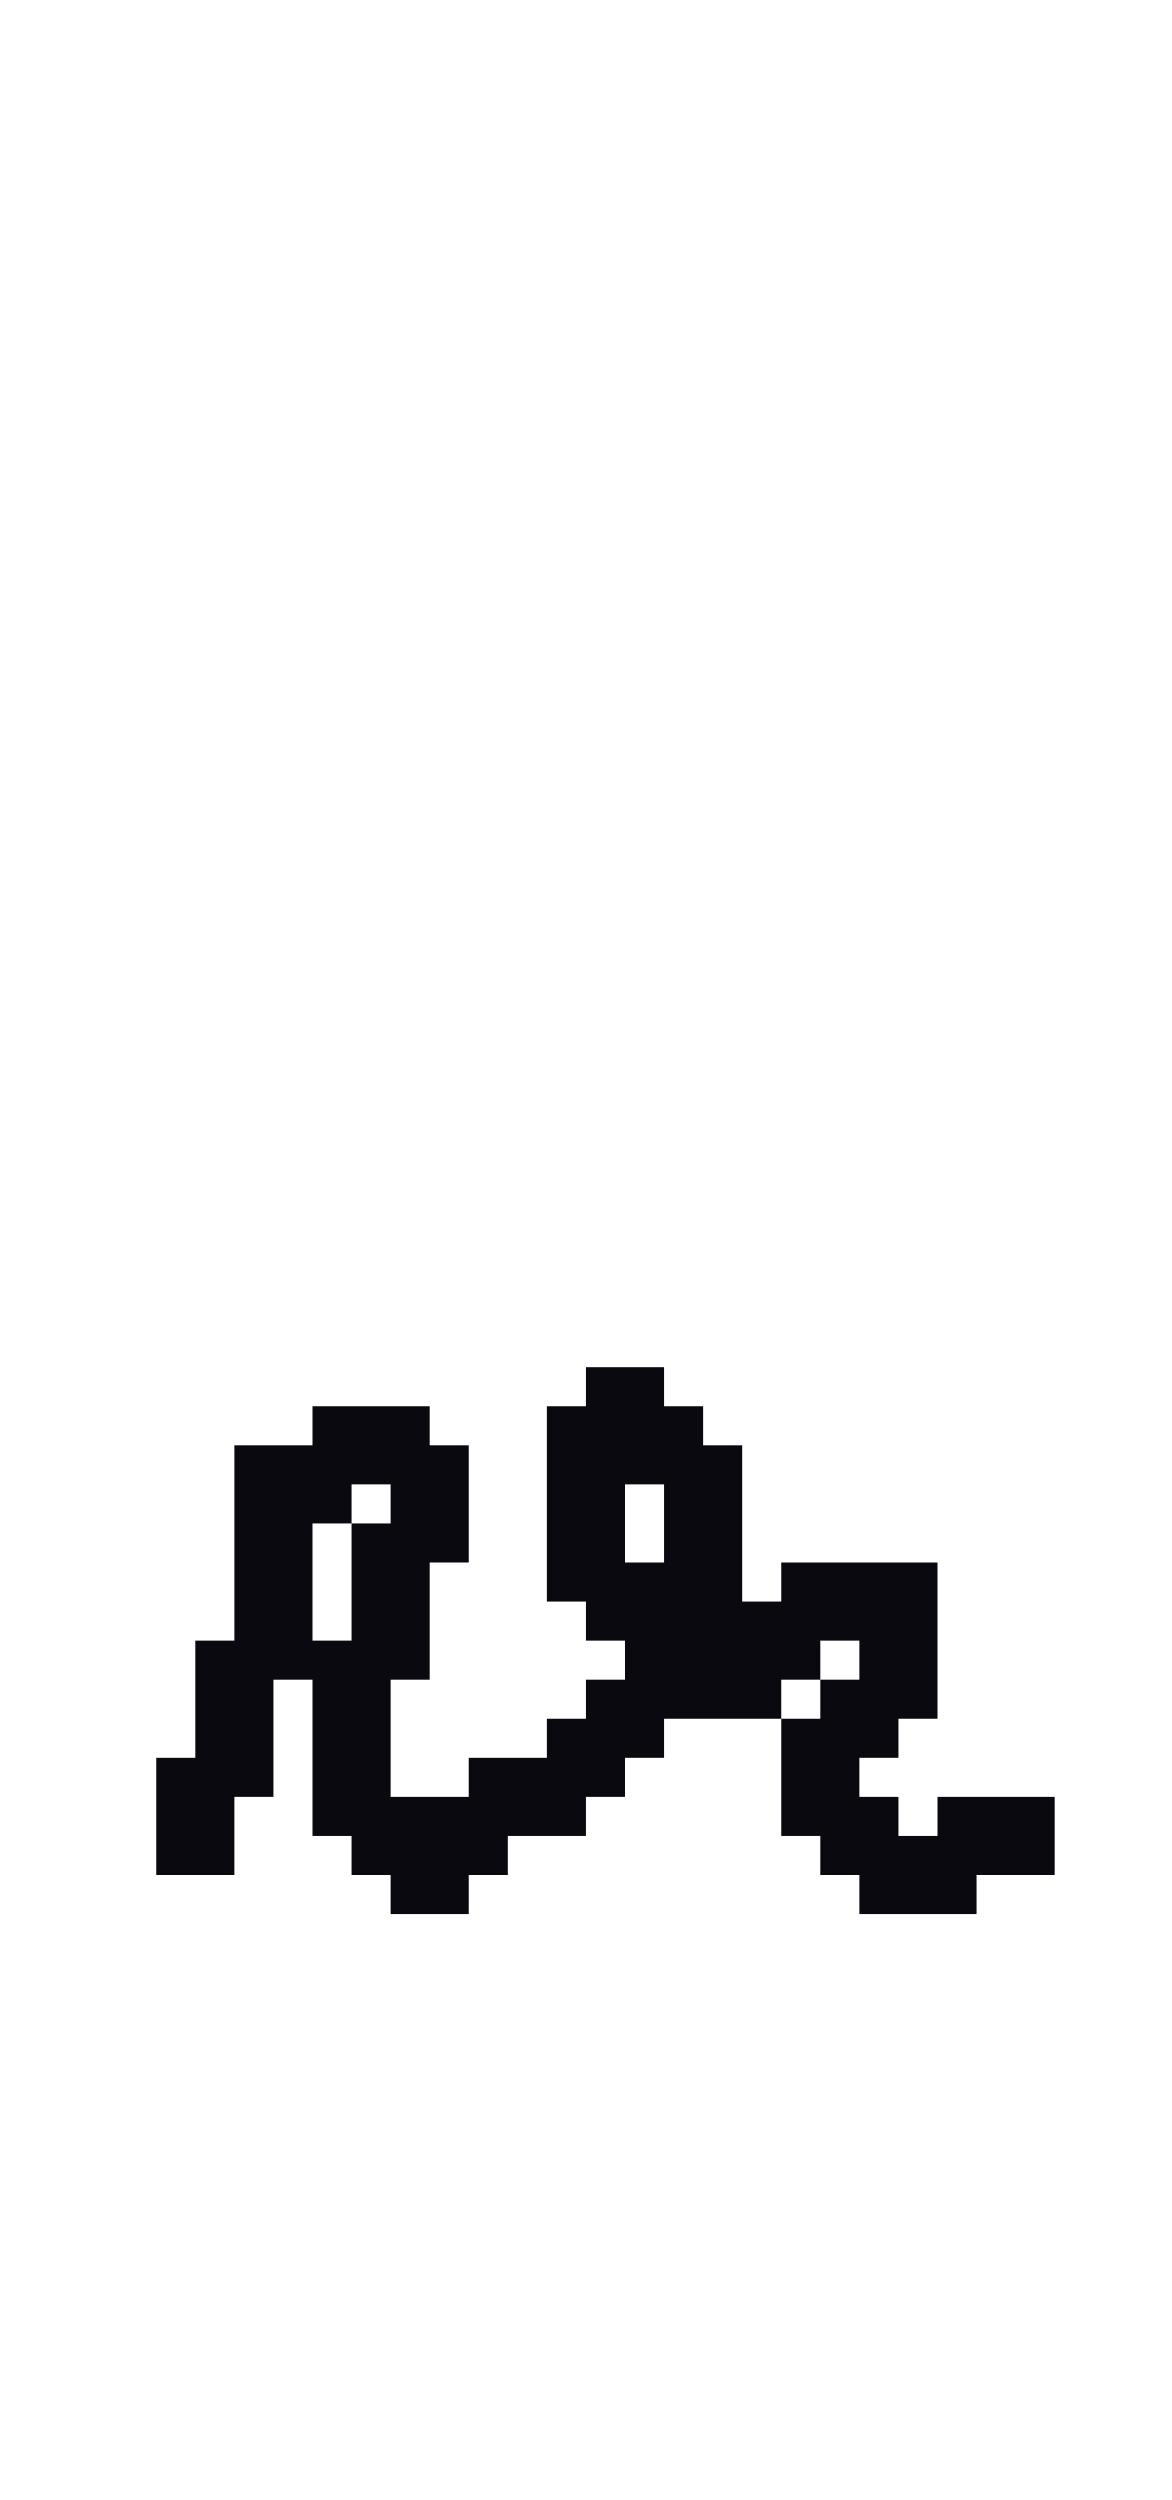
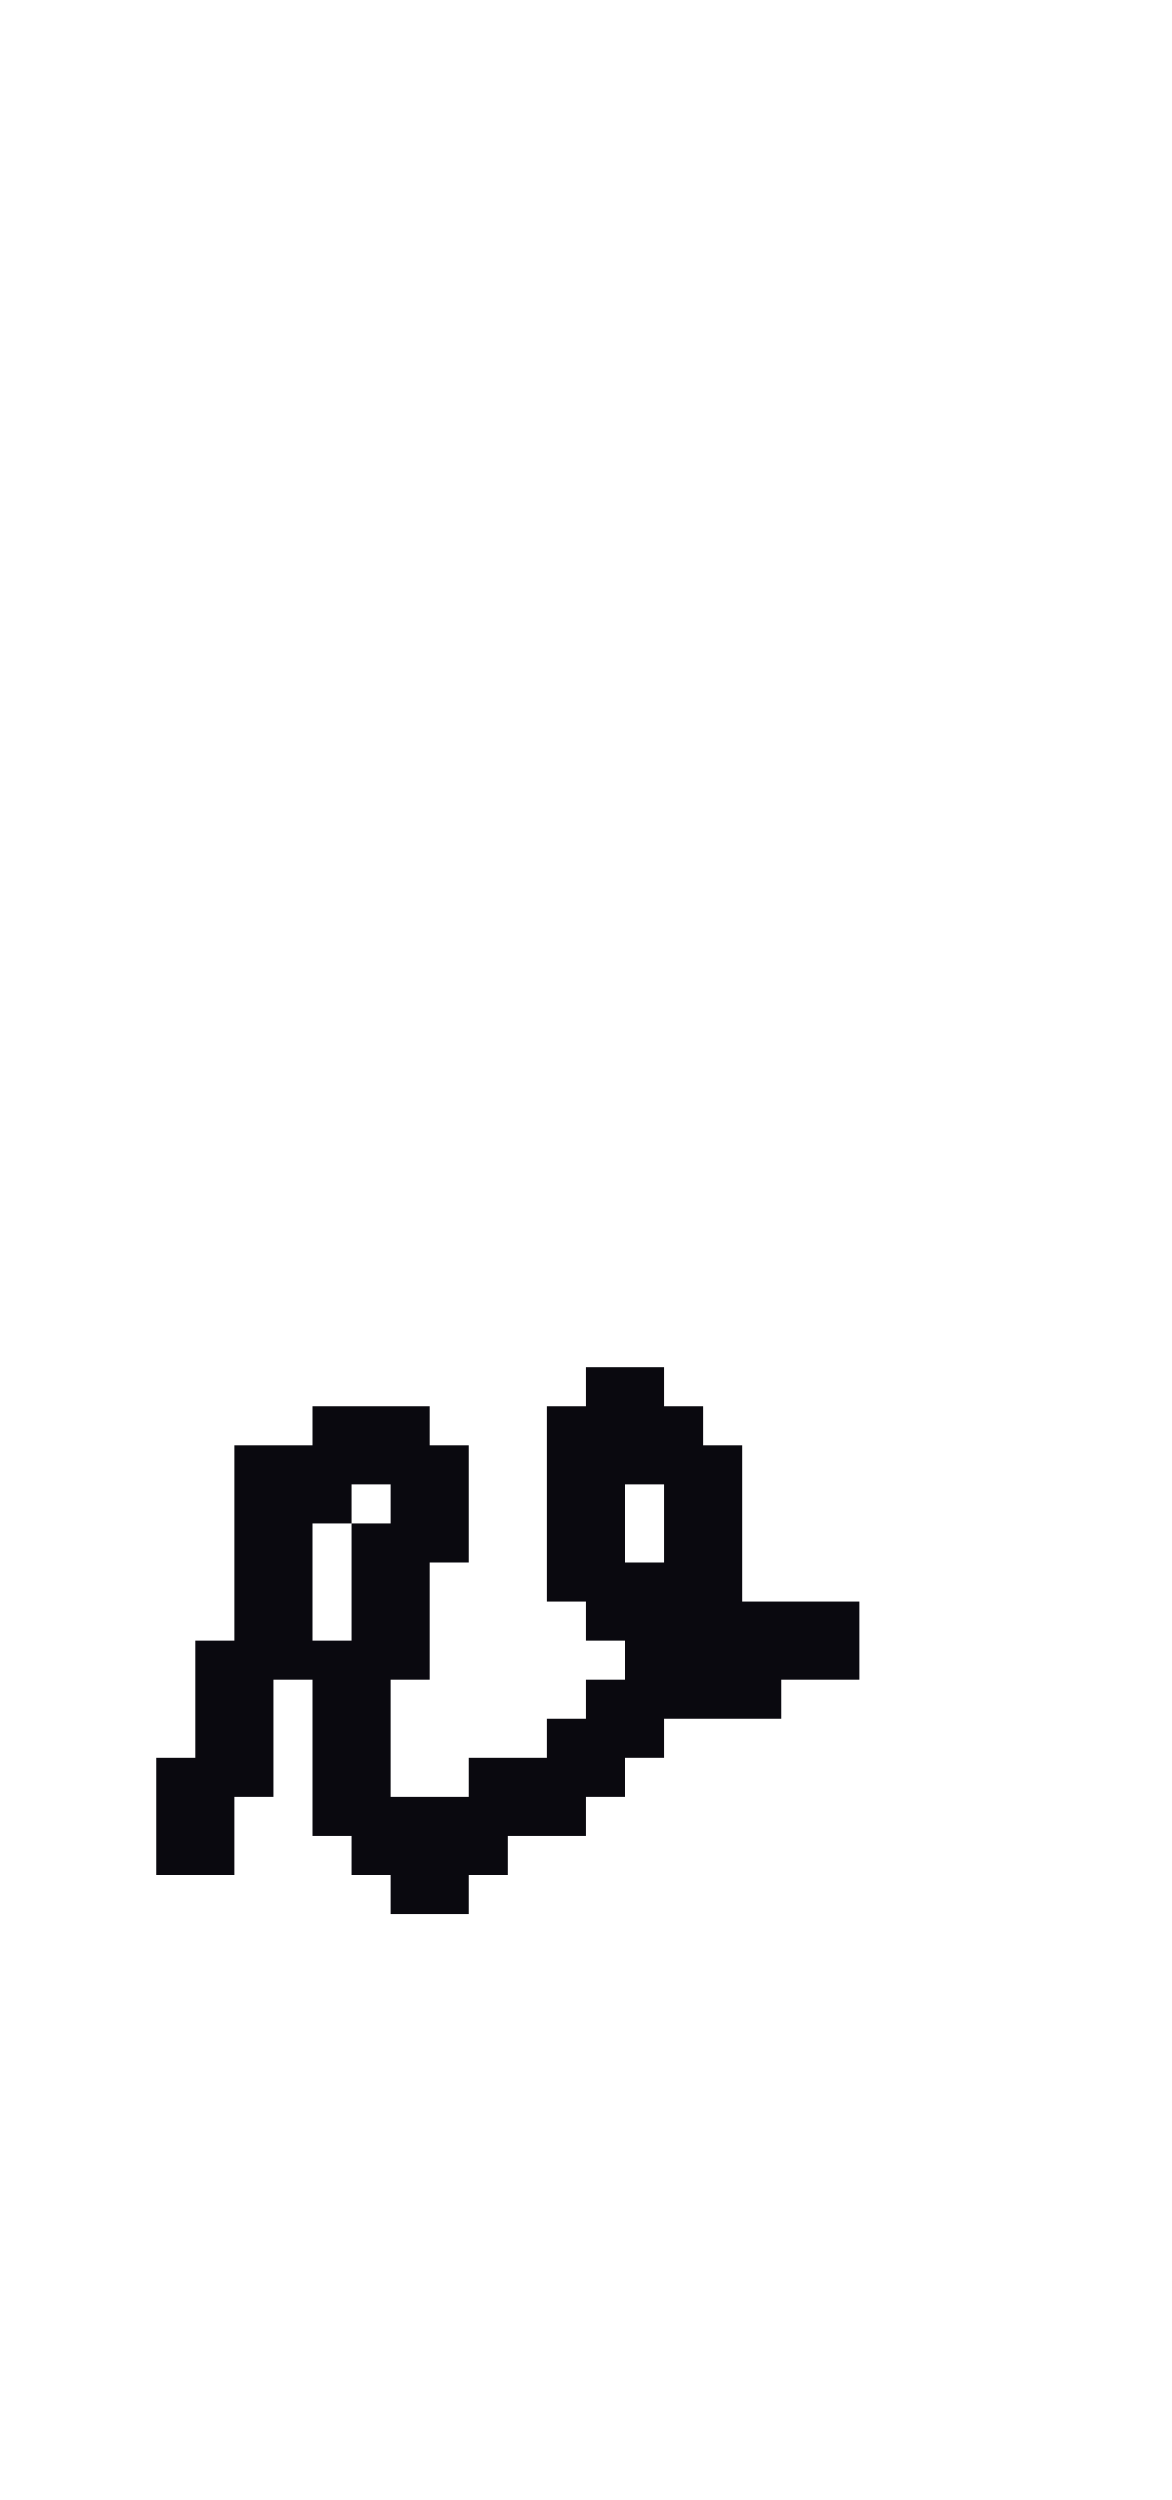
<svg xmlns="http://www.w3.org/2000/svg" baseProfile="full" height="64px" version="1.1" viewBox="0 0 30 64" width="30px">
  <defs />
  <g id="x0a090f_r10_g9_b15_a1.0">
-     <path d="M 15,43 16,43 16,42 15,42 15,41 14,41 14,36 15,36 15,35 17,35 17,36 18,36 18,37 19,37 19,40 19,41 20,41 20,40 24,40 24,44 23,44 23,45 22,45 22,46 23,46 23,47 24,47 24,46 27,46 27,48 25,48 25,49 22,49 22,48 21,48 21,47 20,47 20,44 17,44 17,45 16,45 16,46 15,46 15,47 13,47 13,48 12,48 12,49 10,49 10,48 9,48 9,47 8,47 8,43 7,43 7,46 6,46 6,48 4,48 4,45 5,45 5,42 6,42 6,37 8,37 8,36 11,36 11,37 12,37 12,40 11,40 11,43 10,43 10,46 12,46 12,45 14,45 14,44 15,44 z M 17,40 17,38 16,38 16,40 z M 9,42 9,39 10,39 10,38 9,38 9,39 8,39 8,42 z M 21,44 21,43 20,43 20,44 z M 22,42 21,42 21,43 22,43 z" fill="#0a090f" fill-opacity="1.0" id="x0a090f_r10_g9_b15_a1.0_shape1" />
+     <path d="M 15,43 16,43 16,42 15,42 15,41 14,41 14,36 15,36 15,35 17,35 17,36 18,36 18,37 19,37 19,40 19,41 22,41 22,43 20,43 20,44 17,44 17,45 16,45 16,46 15,46 15,47 13,47 13,48 12,48 12,49 10,49 10,48 9,48 9,47 8,47 8,43 7,43 7,46 6,46 6,48 4,48 4,45 5,45 5,42 6,42 6,37 8,37 8,36 11,36 11,37 12,37 12,40 11,40 11,43 10,43 10,46 12,46 12,45 14,45 14,44 15,44 z M 17,40 17,38 16,38 16,40 z M 9,39 10,39 10,38 9,38 9,39 8,39 8,42 9,42 9,40 z" fill="#0a090f" fill-opacity="1.0" id="x0a090f_r10_g9_b15_a1.0_shape1" />
  </g>
</svg>
